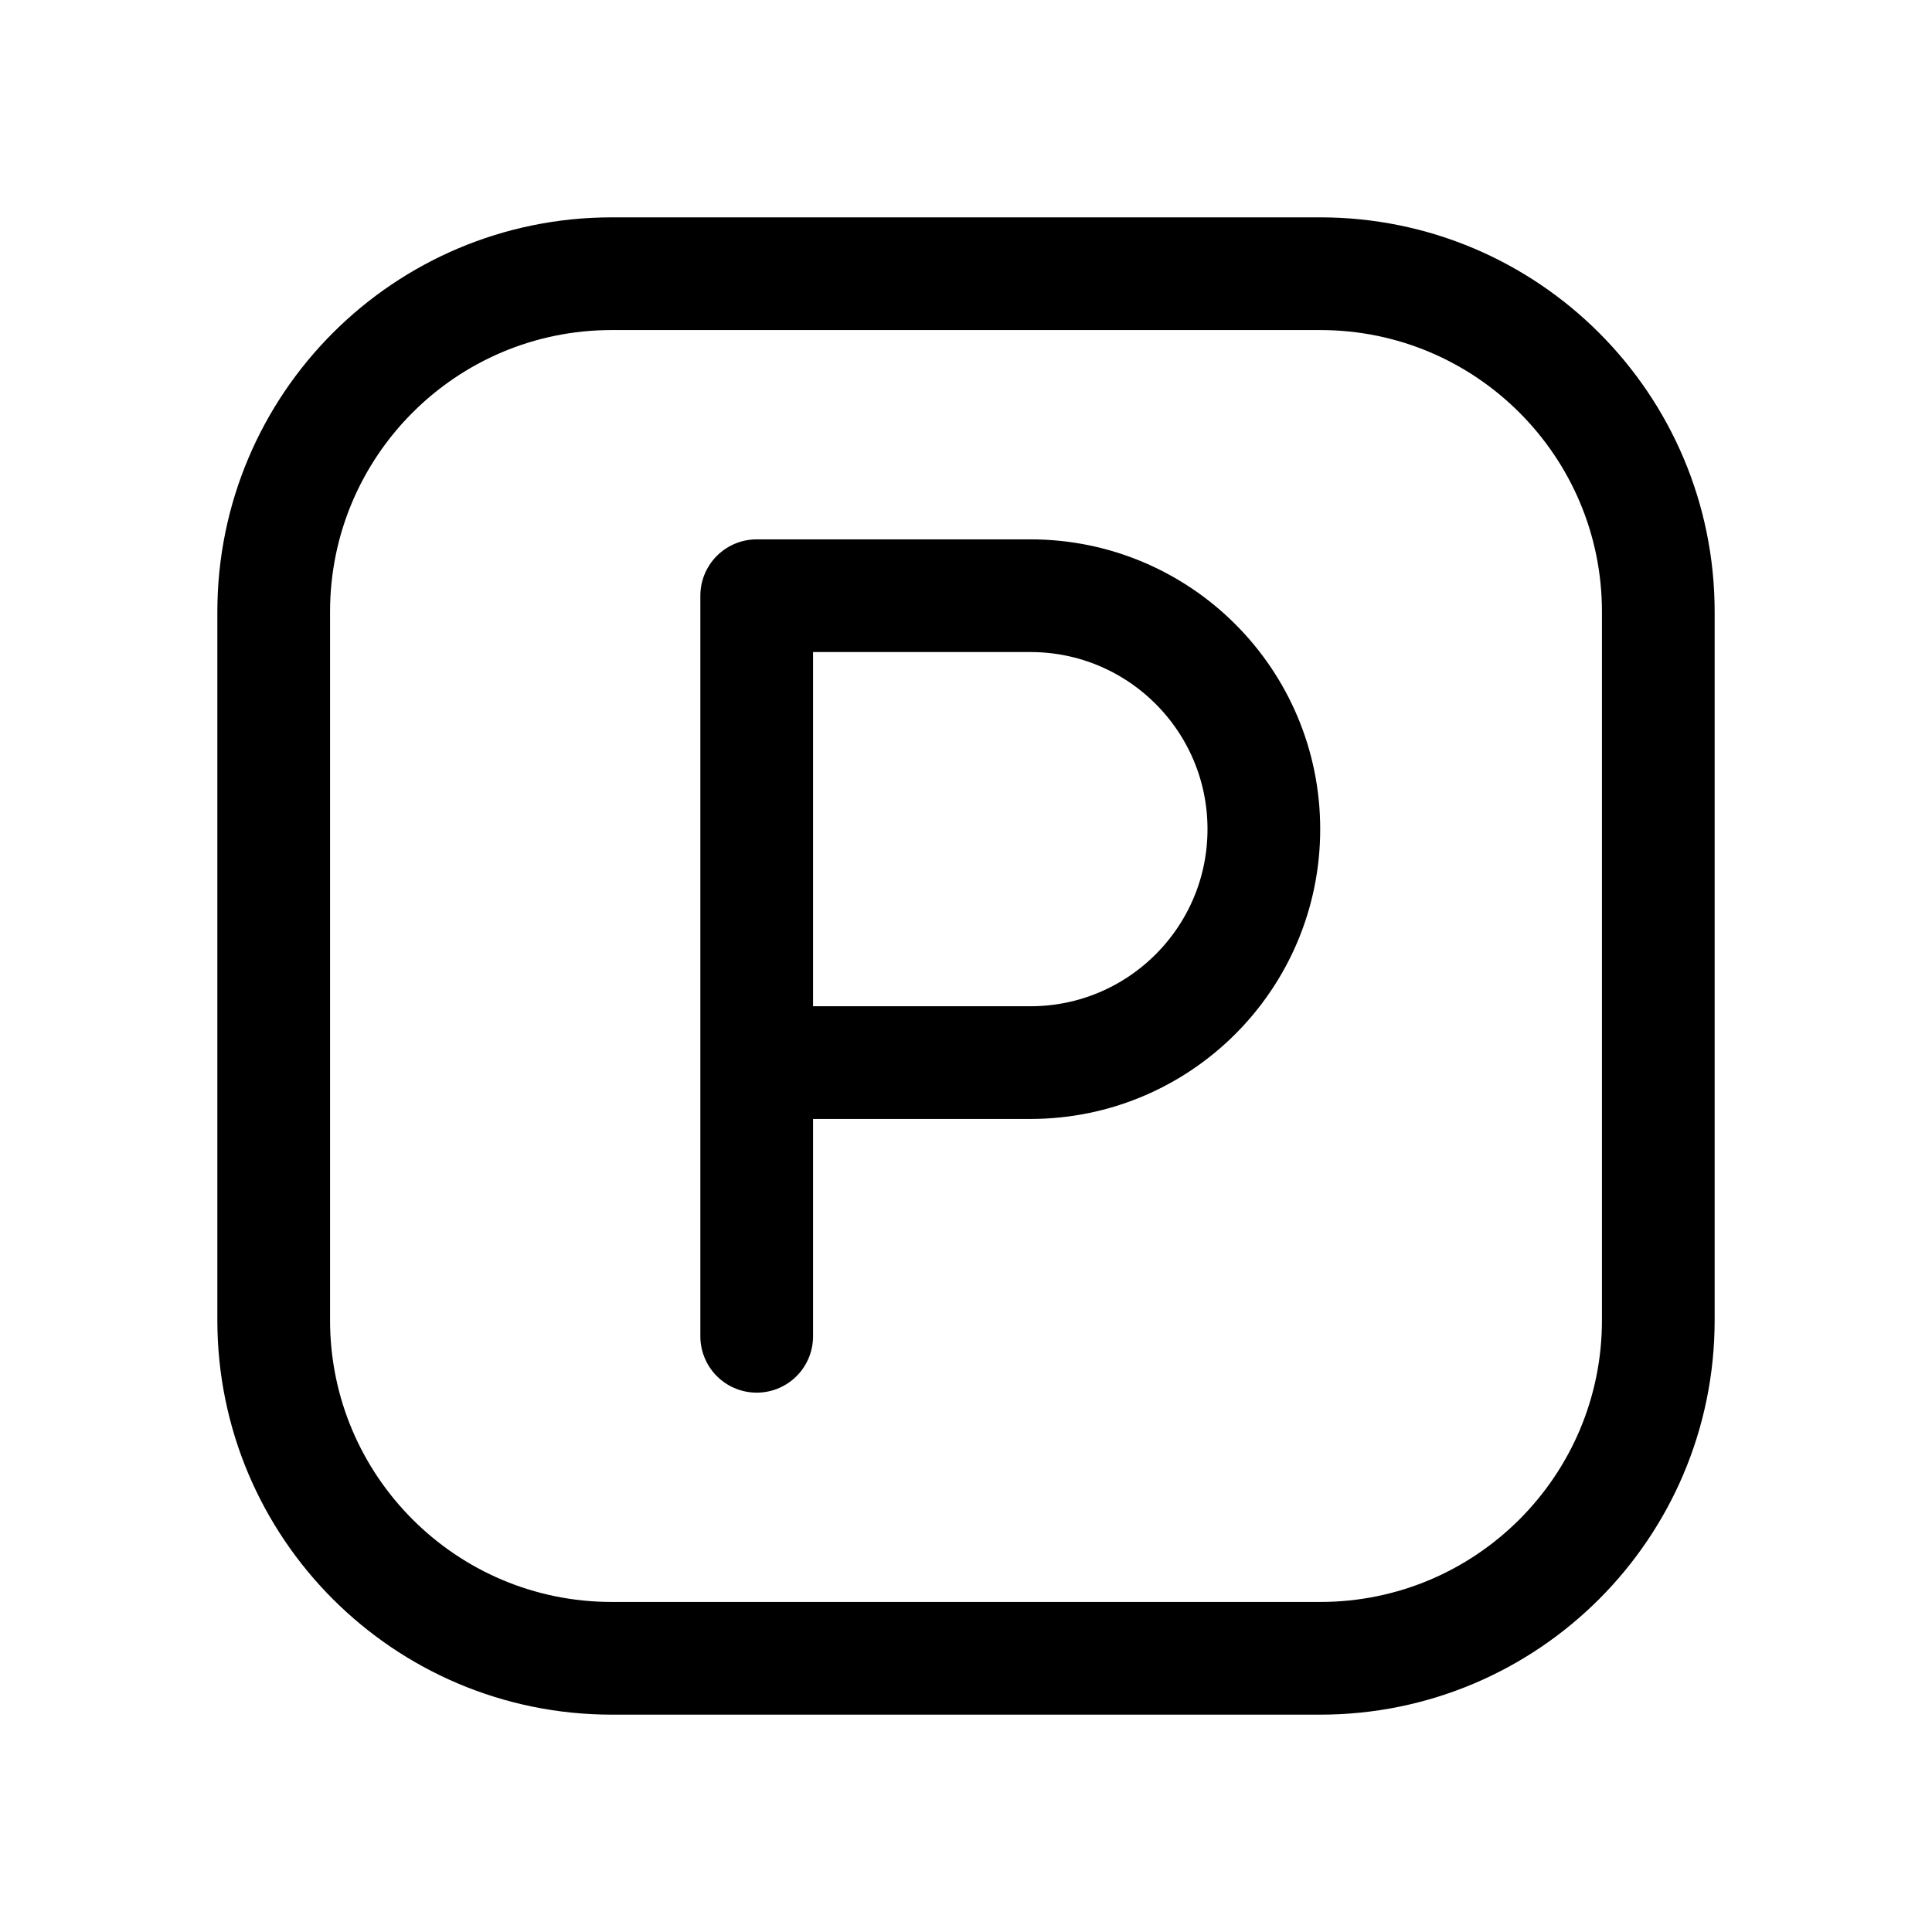
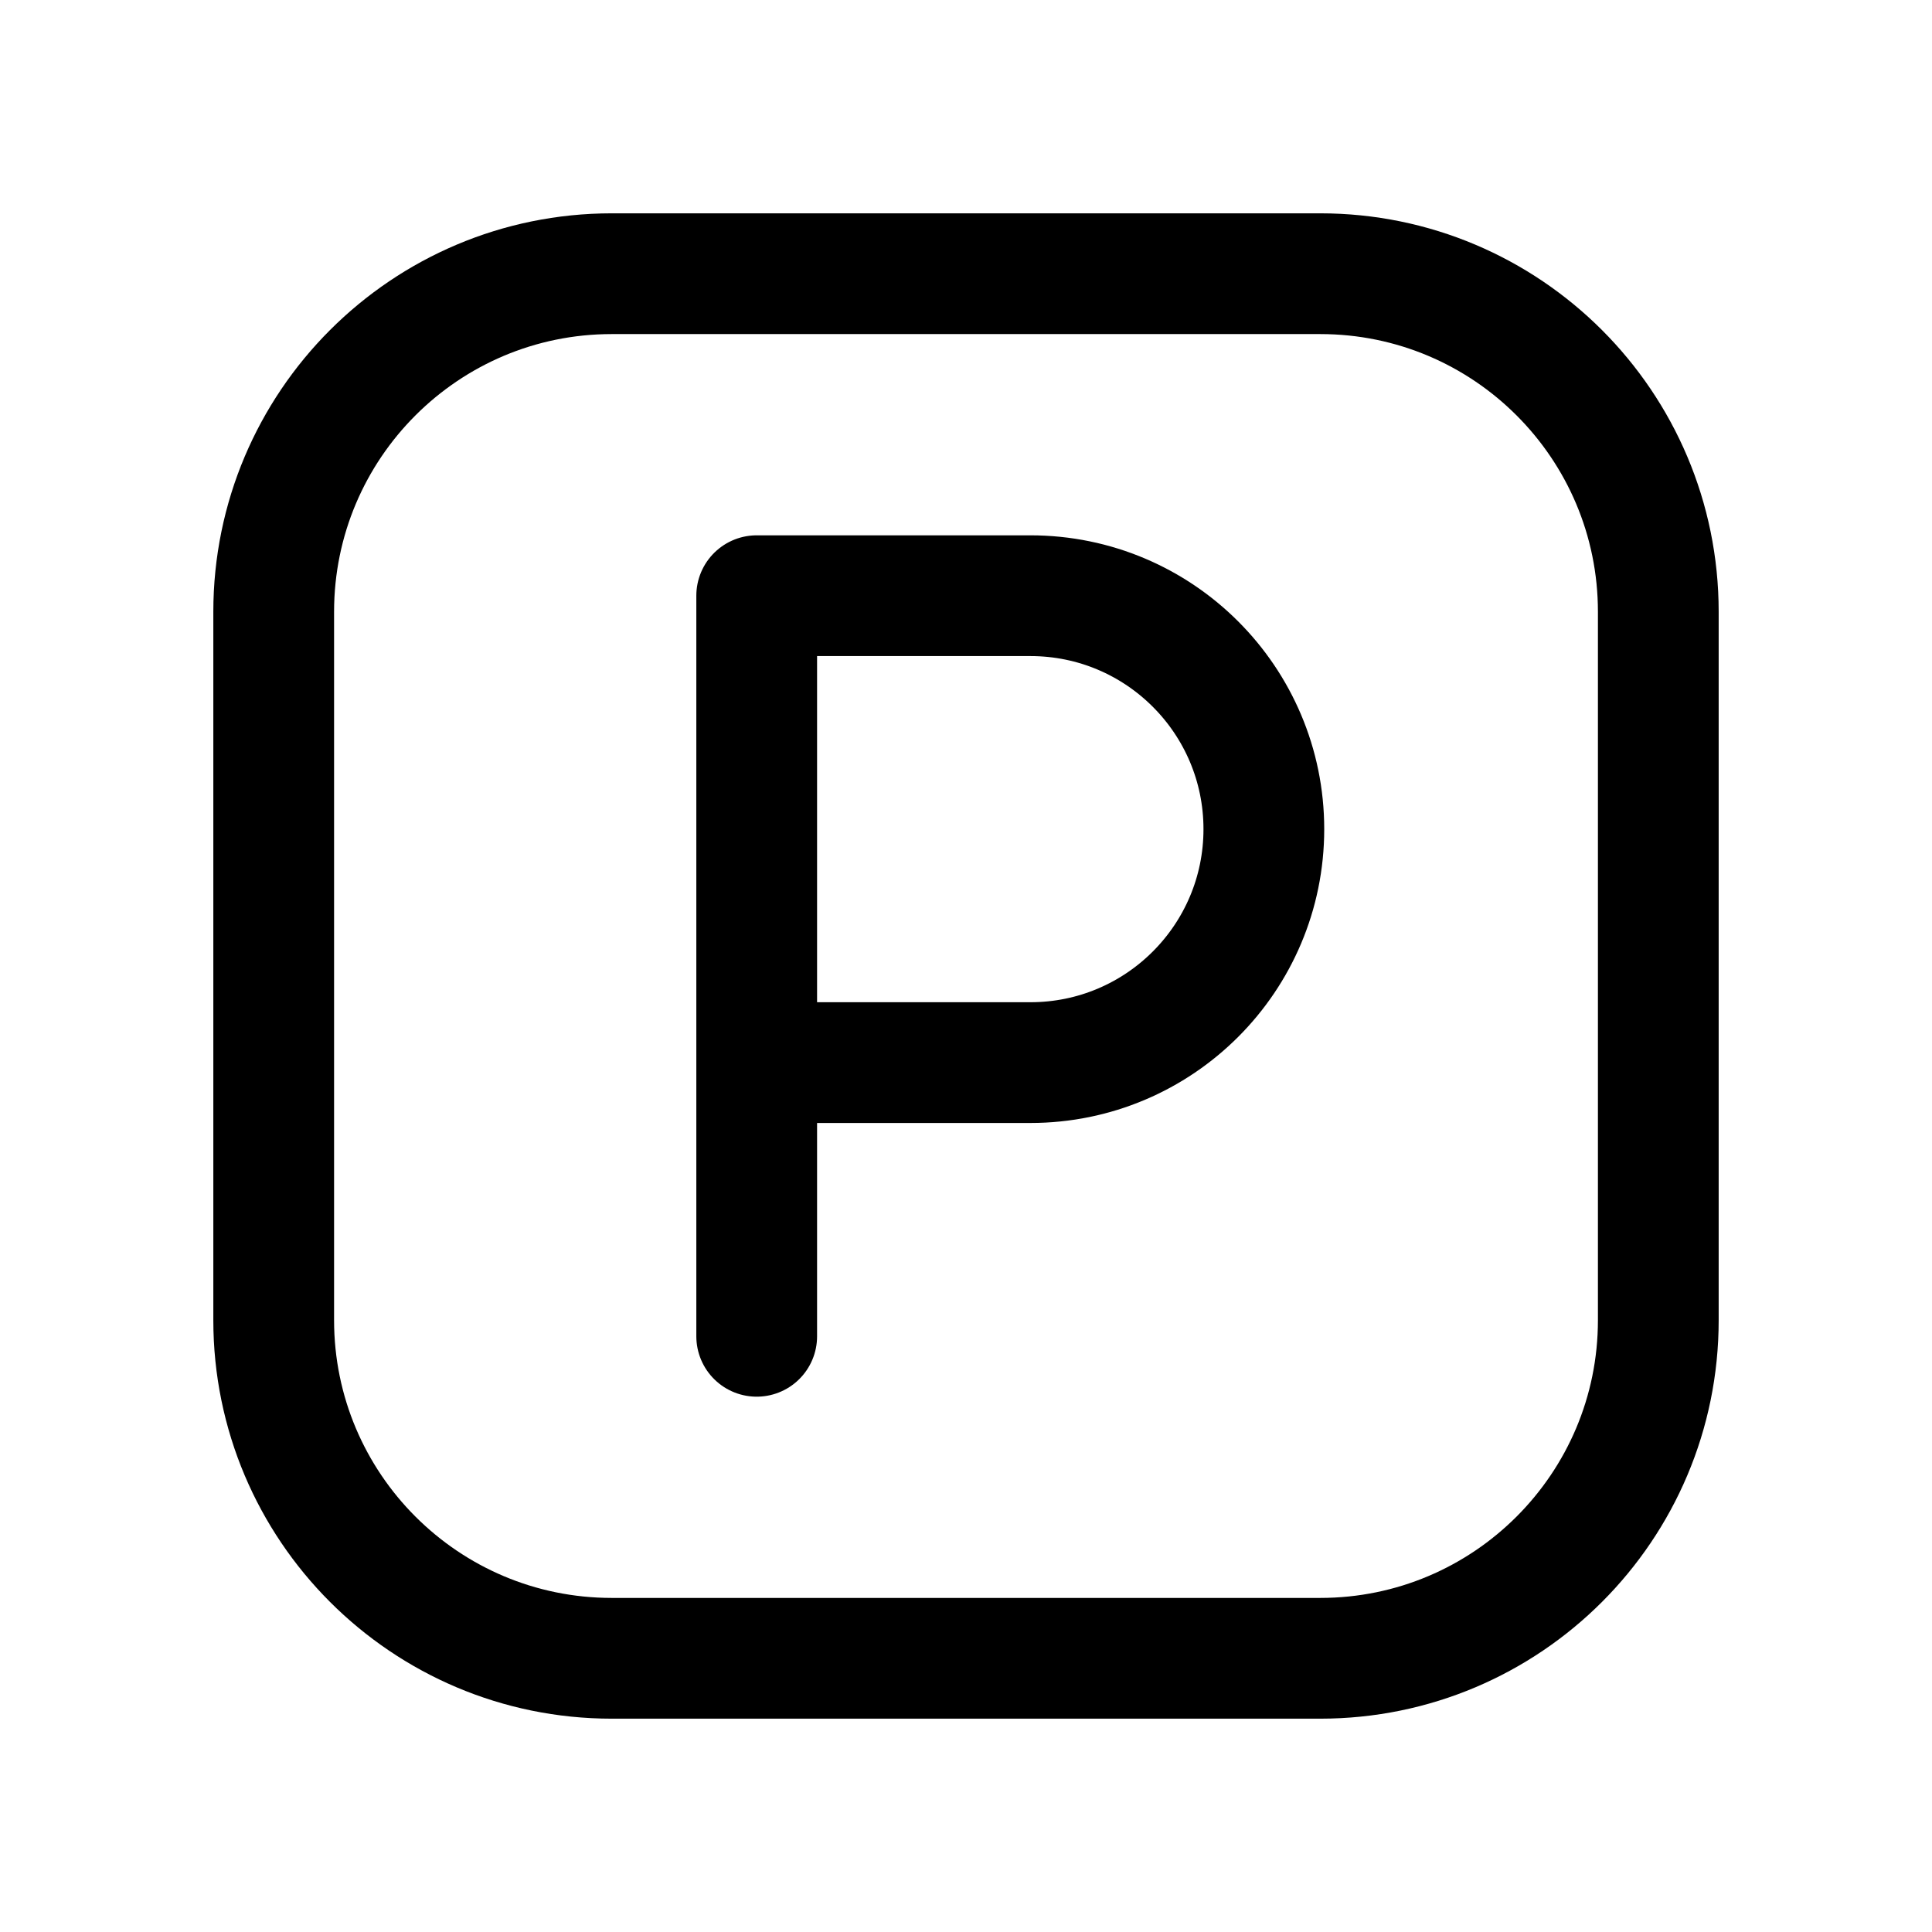
- <svg xmlns="http://www.w3.org/2000/svg" width="24" height="24" viewBox="0 0 24 24" fill="none" stroke="currentColor" stroke-width="1.4" stroke-linecap="round" stroke-linejoin="round">
+ <svg xmlns="http://www.w3.org/2000/svg" width="24" height="24" viewBox="0 0 24 24" fill="none" stroke="currentColor" stroke-width="1.5" stroke-linecap="round" stroke-linejoin="round">
  <rect x="3.4" y="3.4" width="17.2" height="17.2" rx="4.2" />
  <path d="M9.4 16.6V7.4h3.4a2.9 2.9 0 0 1 0 5.8H9.4" />
</svg>
